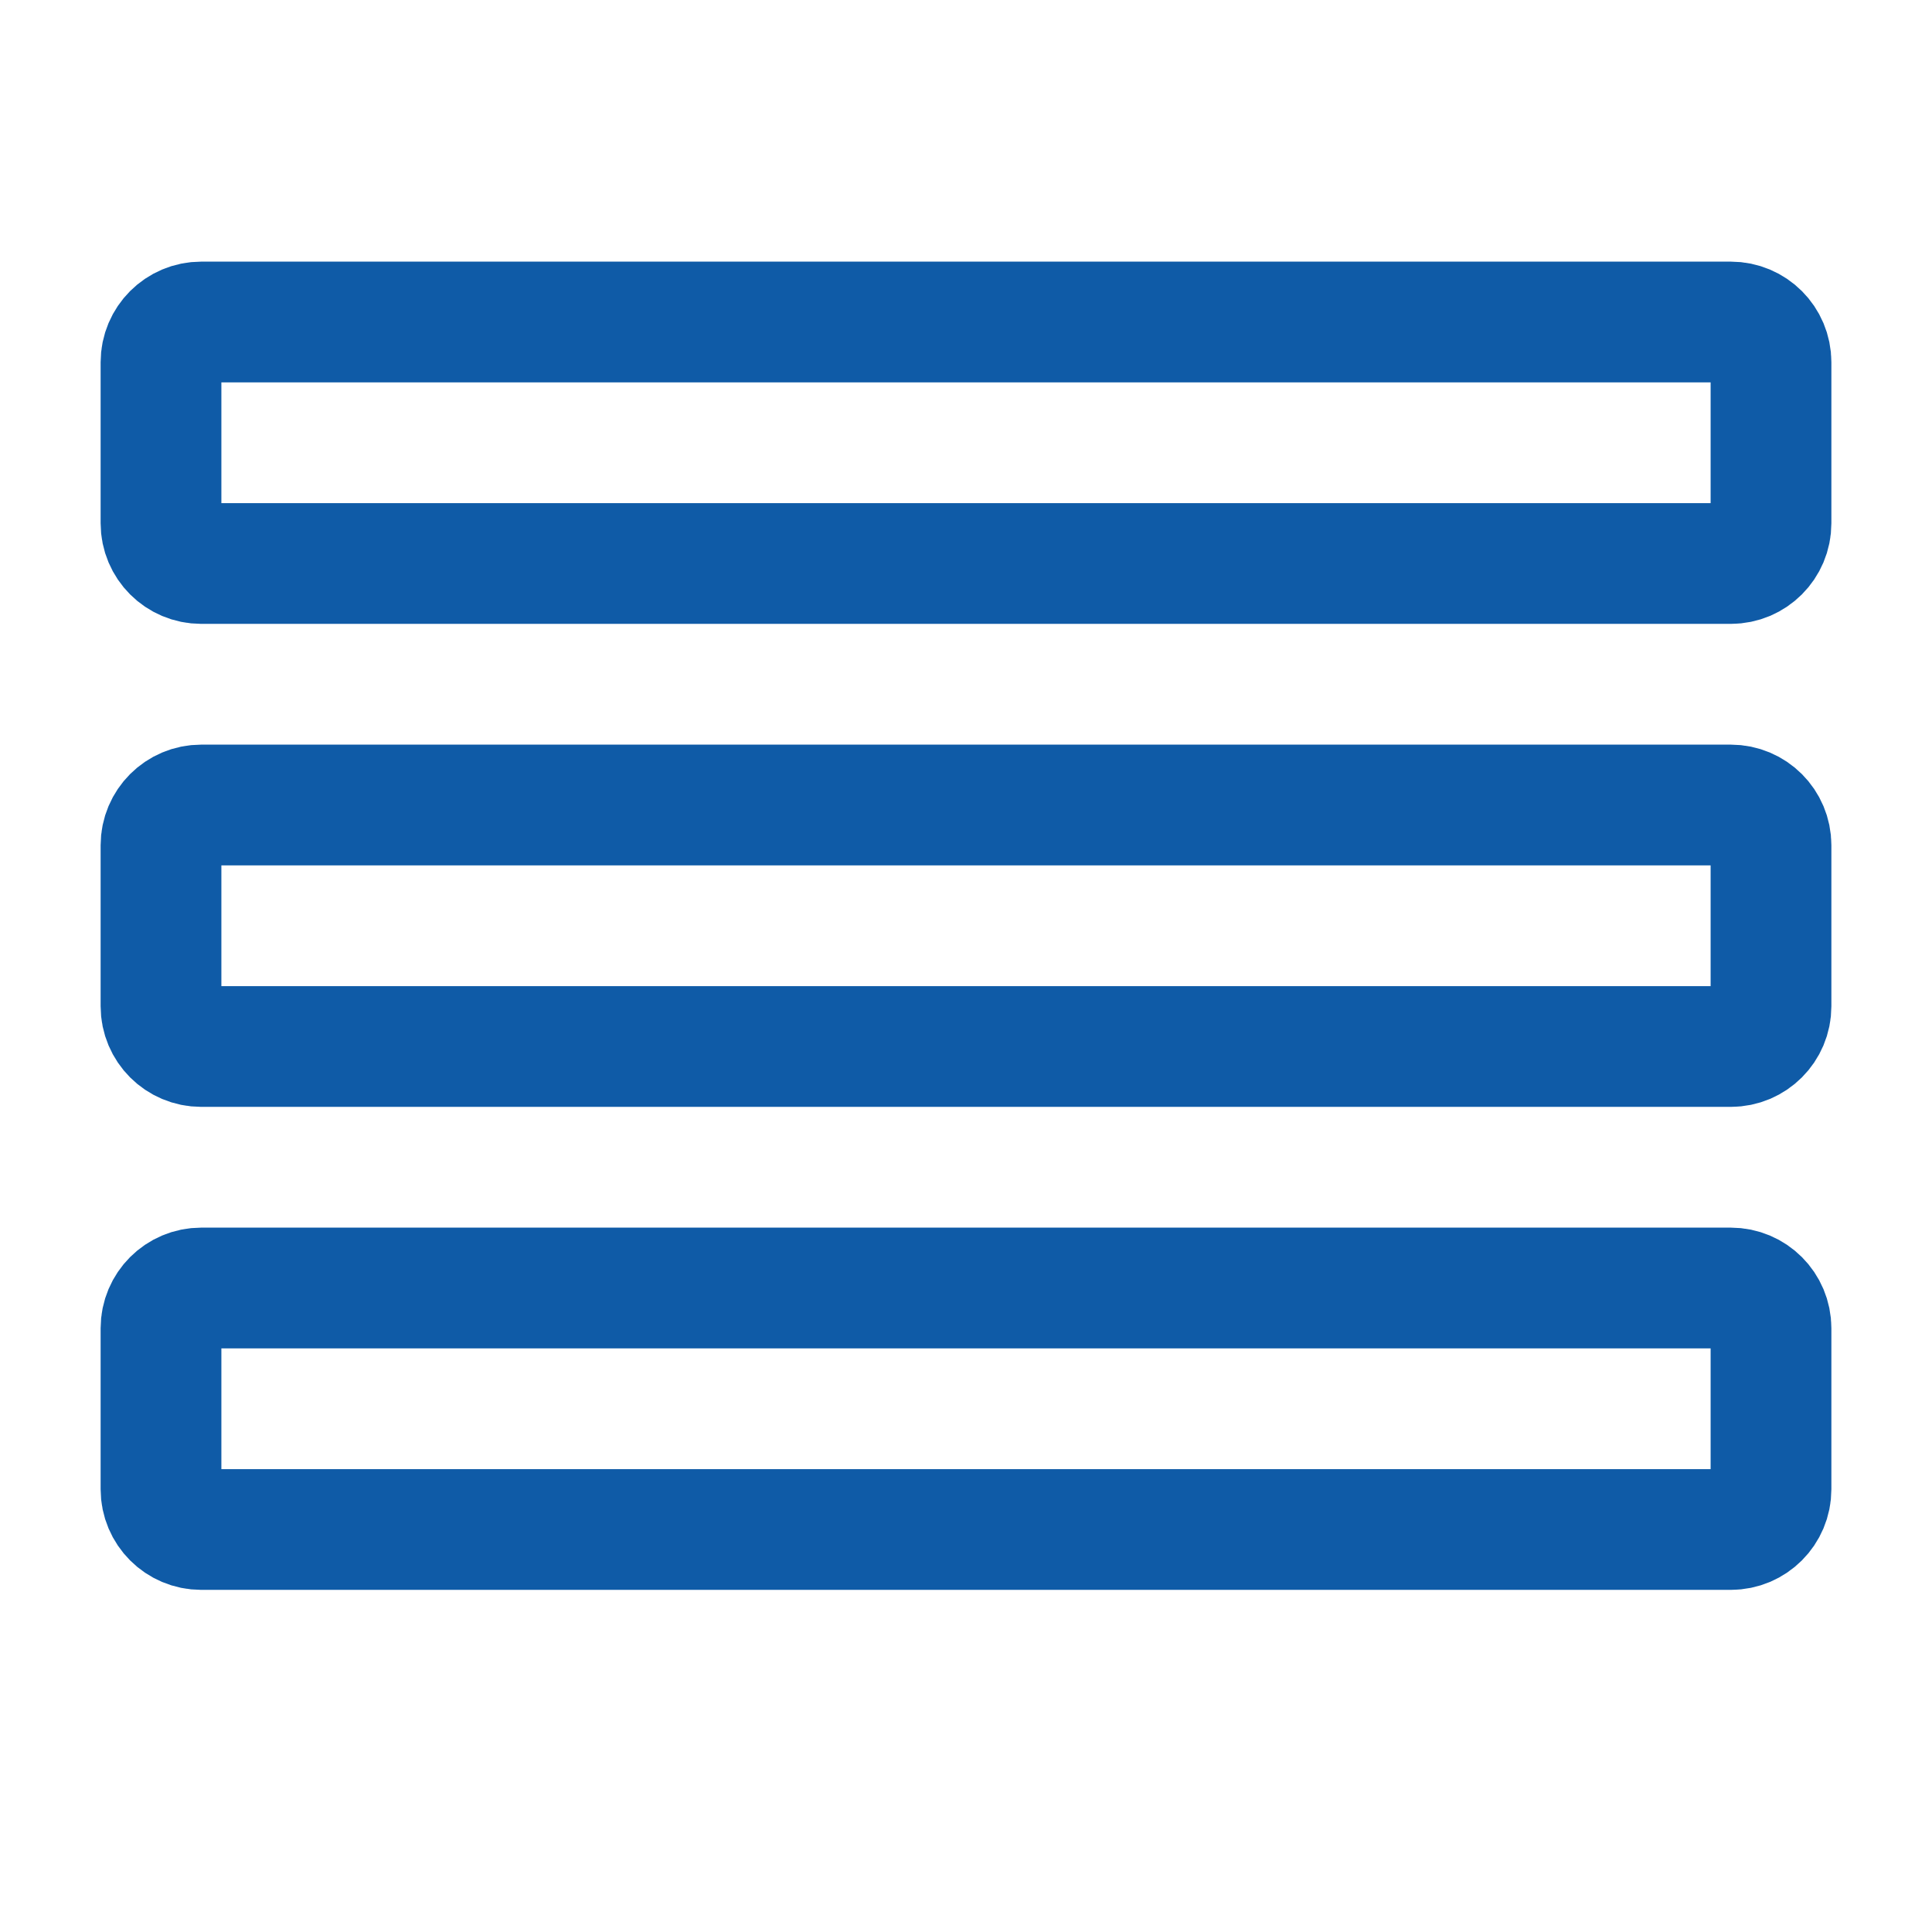
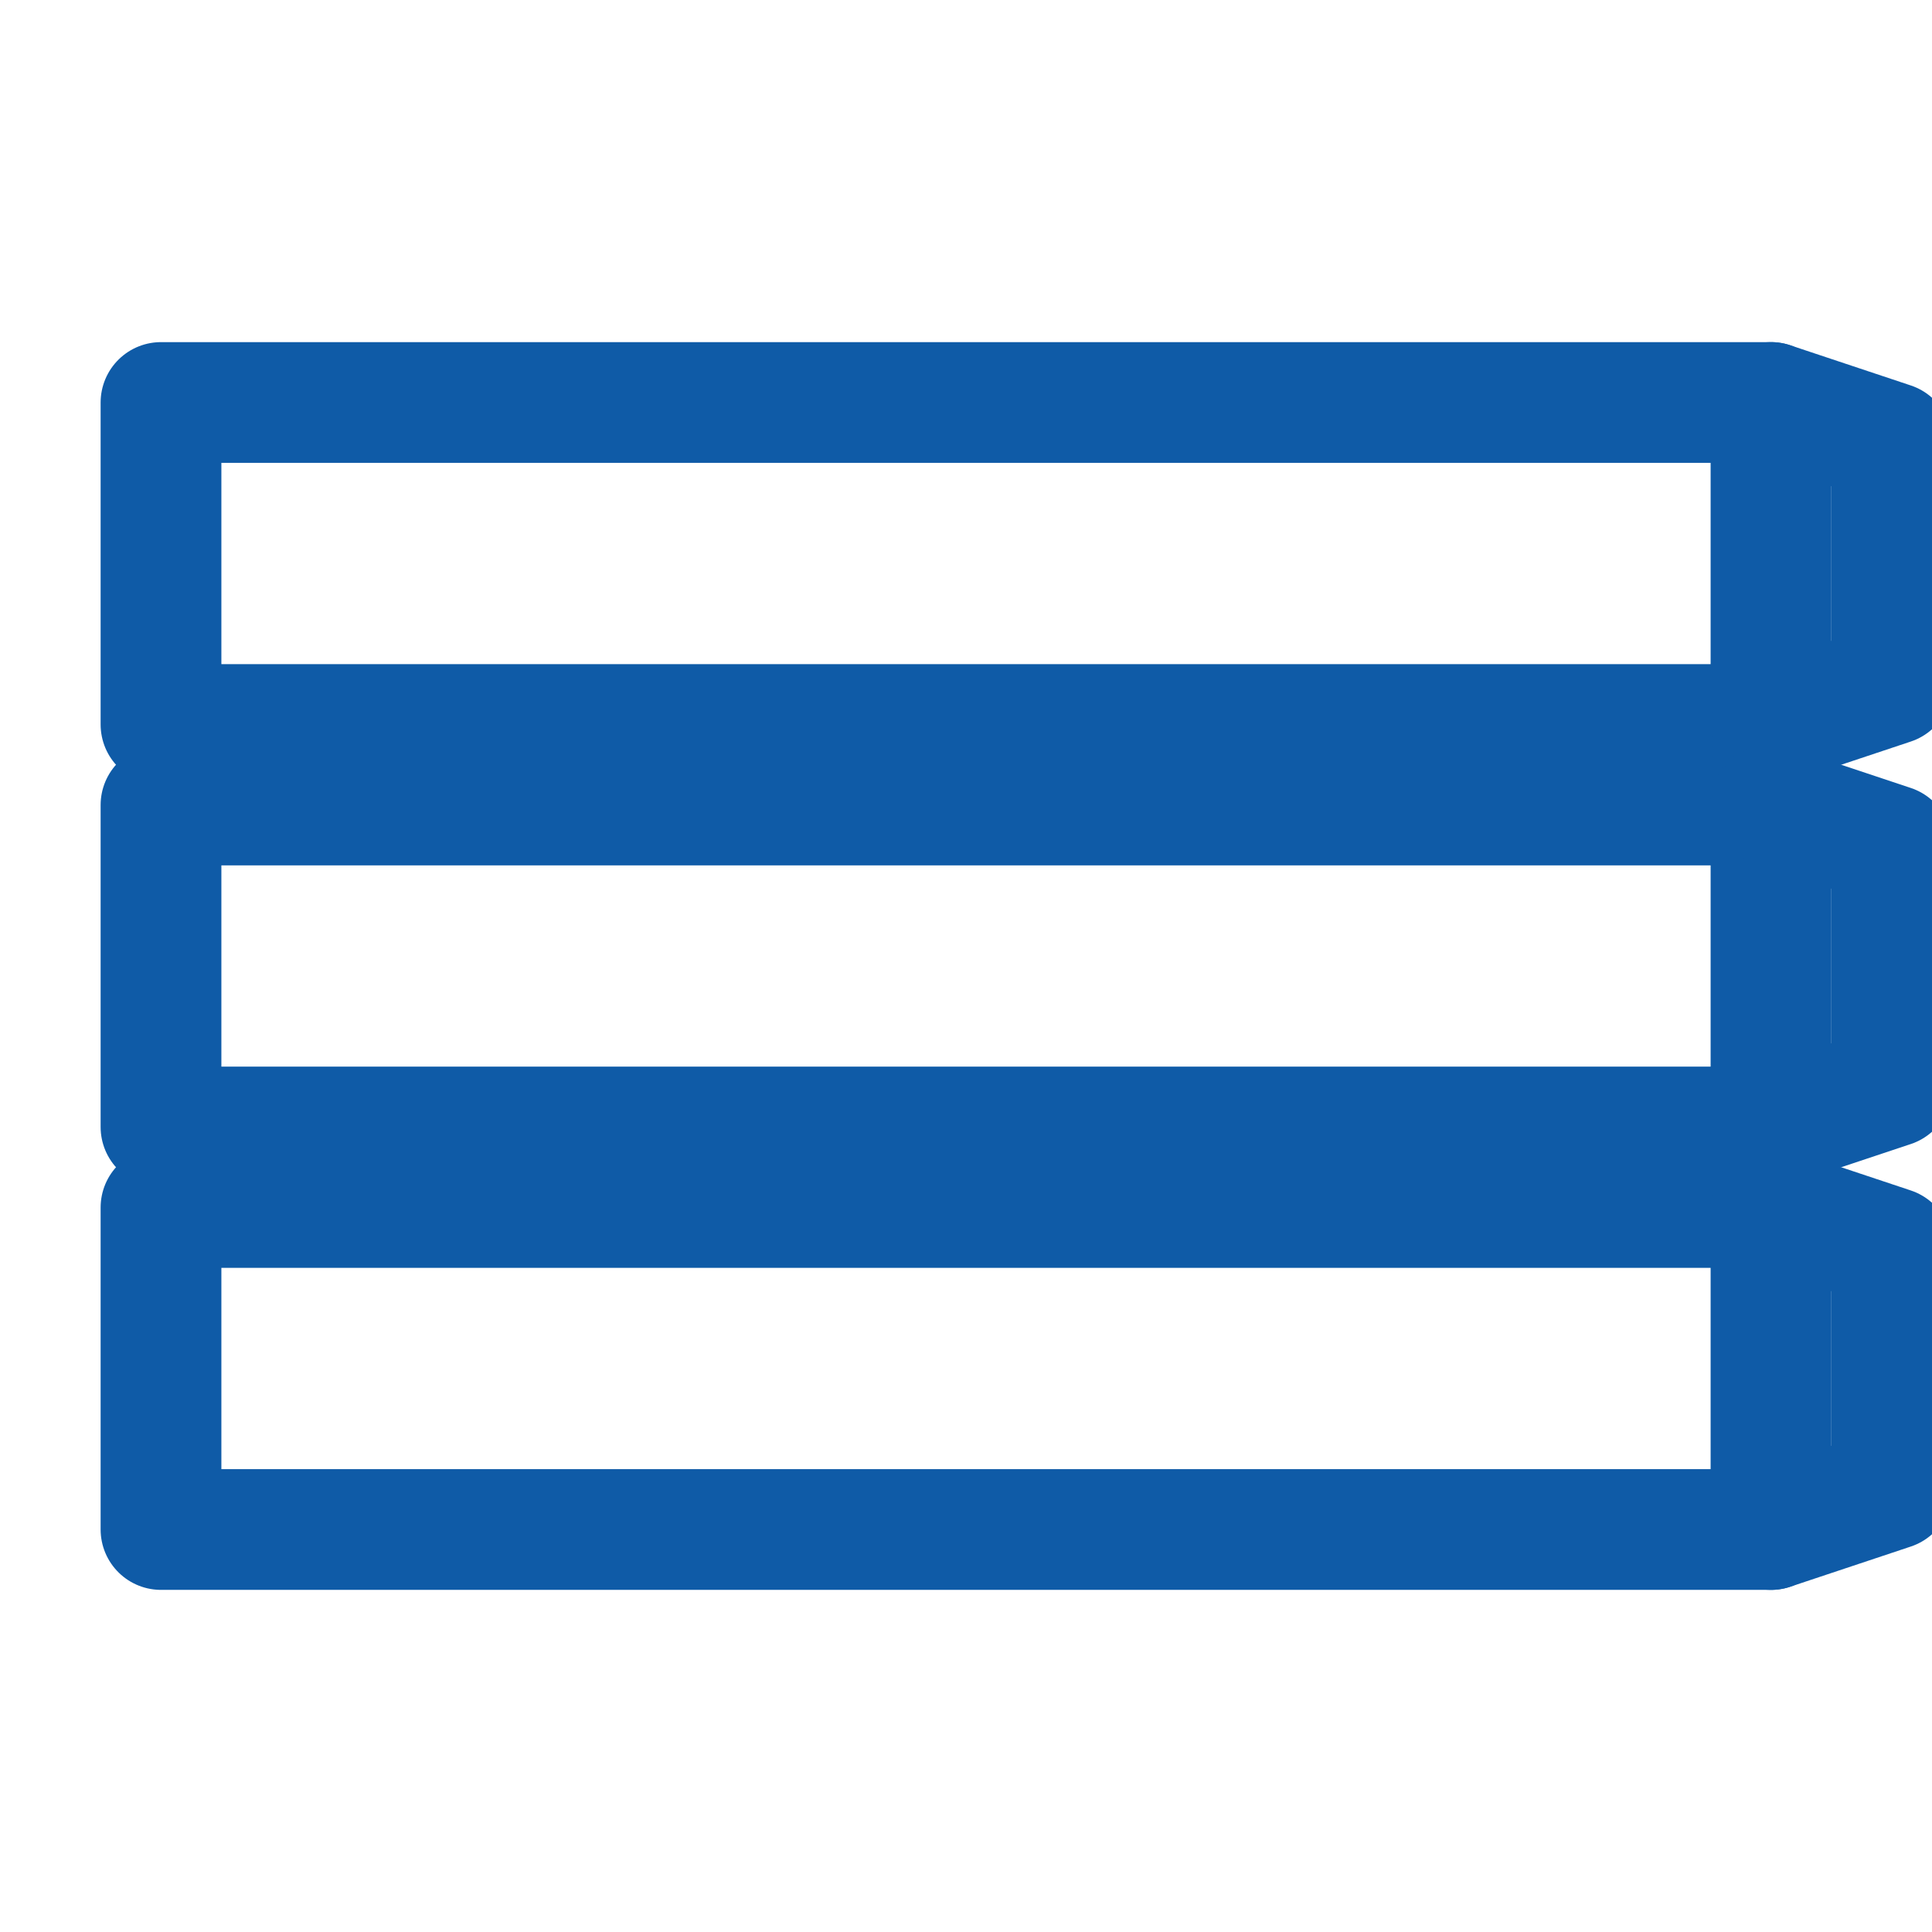
<svg xmlns="http://www.w3.org/2000/svg" width="64" height="64" viewBox="0 0 24 24" fill="none" stroke="#0f5ba7" stroke-width="1.5" stroke-linecap="round" stroke-linejoin="round">
-   <rect x="2" y="4" width="20" height="3" rx="0.5" />
-   <rect x="2" y="10" width="20" height="3" rx="0.5" />
-   <rect x="2" y="16" width="20" height="3" rx="0.5" />
+   <path d="M2 5h20v4H2z" />
+   <path d="M22 5l1.5 0.5v3L22 9" />
+   <path d="M2 10h20v4H2z" />
+   <path d="M22 10l1.5 0.5v3L22 14" />
+   <path d="M2 15h20v4H2z" />
+   <path d="M22 15l1.5 0.5v3L22 19" />
</svg>
